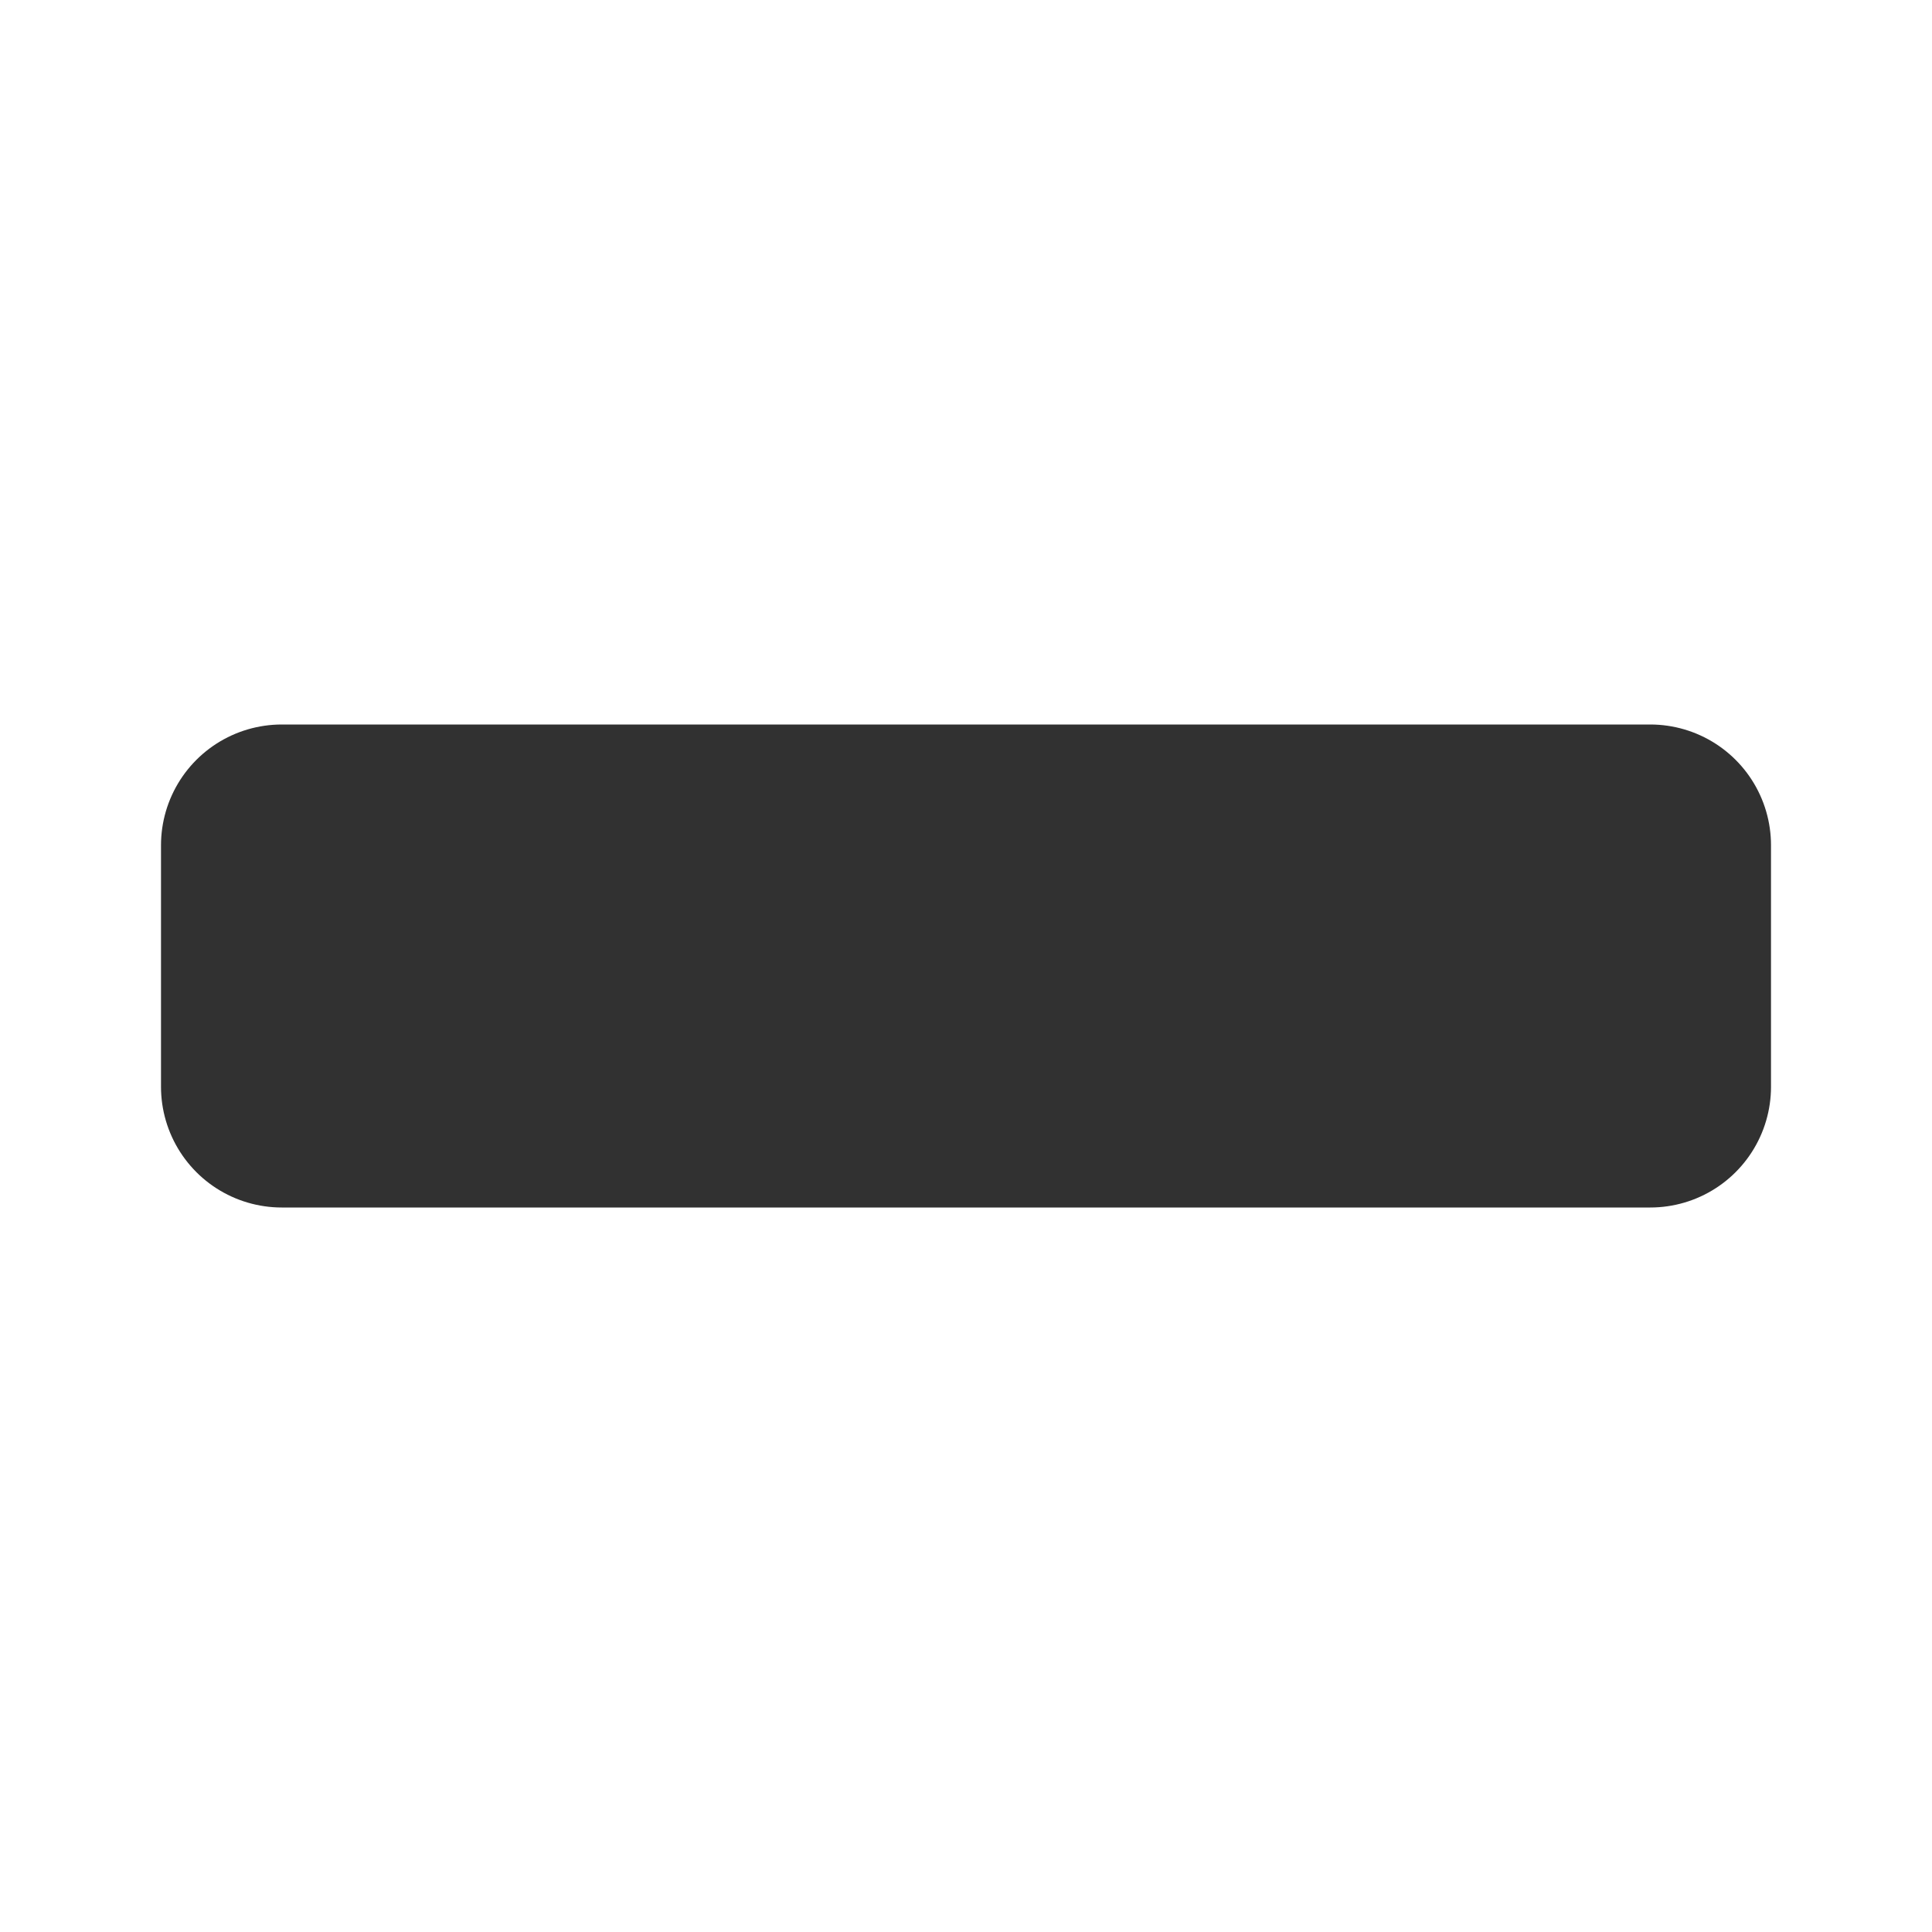
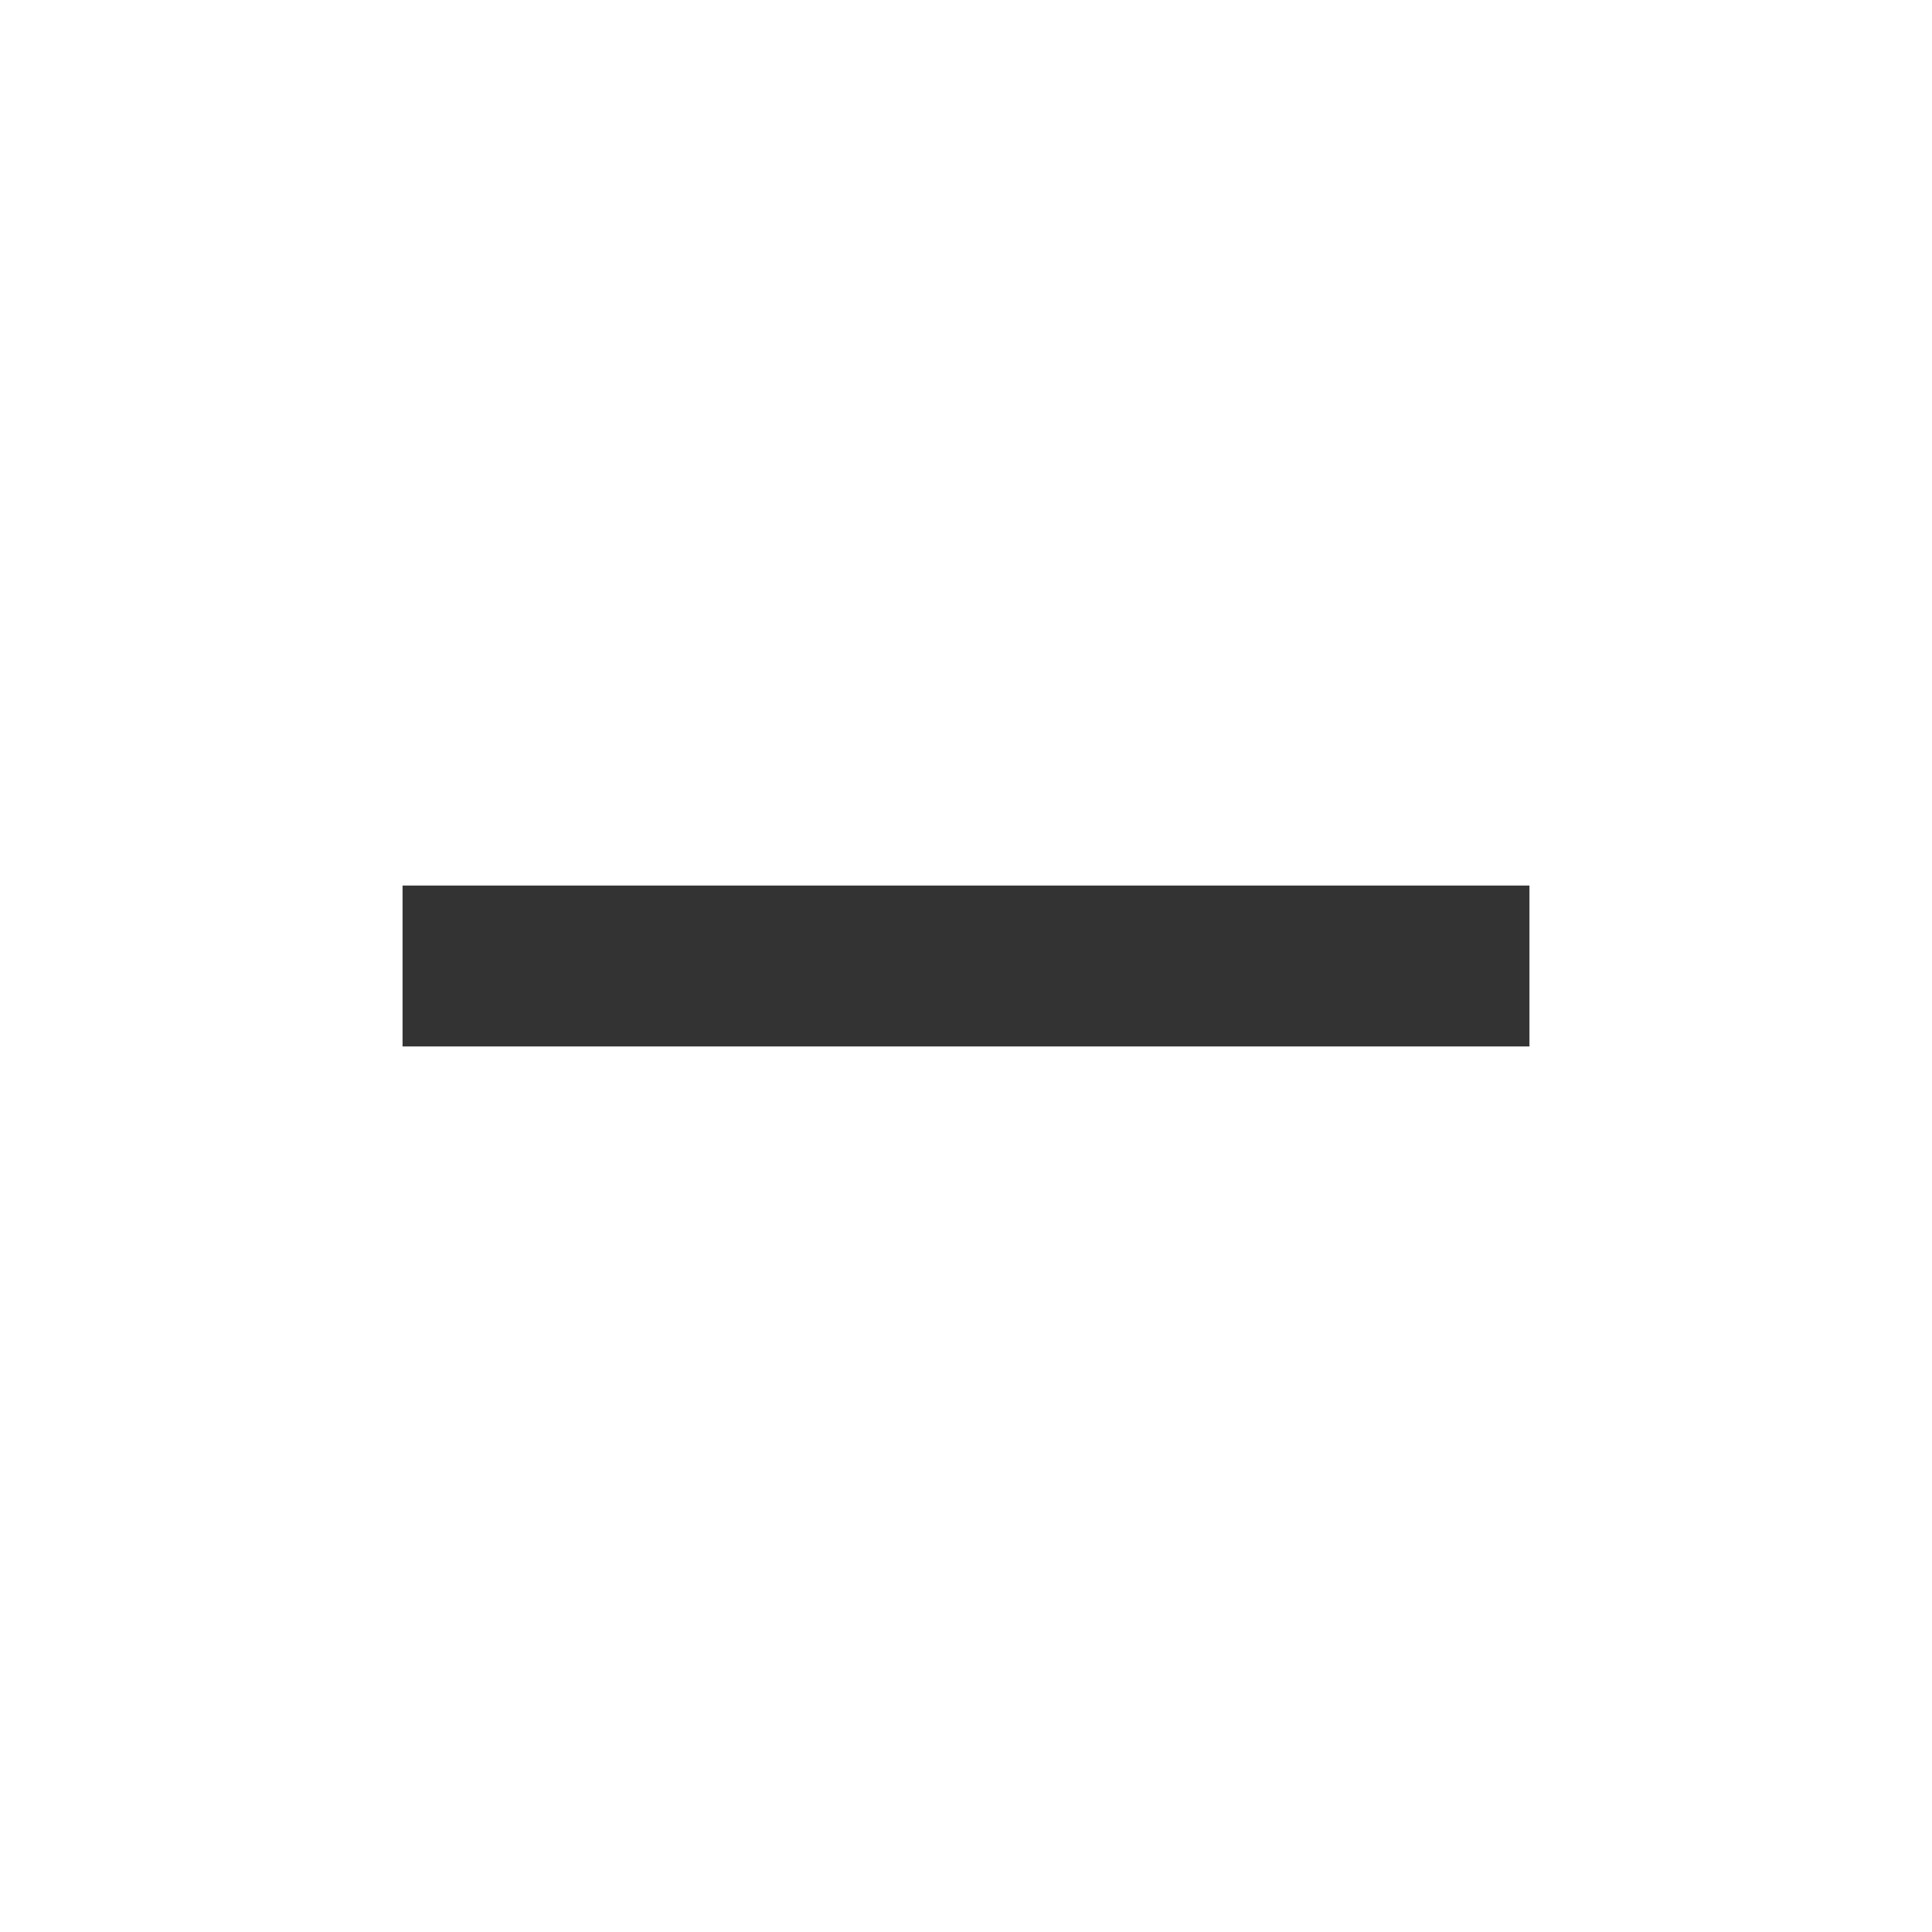
<svg xmlns="http://www.w3.org/2000/svg" xmlns:xlink="http://www.w3.org/1999/xlink" id="svg3275" height="24" width="24" version="1.0">
  <defs id="defs3277">
    <radialGradient id="radialGradient2469" gradientUnits="userSpaceOnUse" cy="4.625" cx="62.625" gradientTransform="matrix(2.1647,0,0,0.75294,-111.56,36.518)" r="10.625">
      <stop id="stop8840" offset="0" />
      <stop id="stop8842" style="stop-opacity:0" offset="1" />
    </radialGradient>
    <linearGradient id="linearGradient2452" y2="34.225" gradientUnits="userSpaceOnUse" x2="24.104" gradientTransform="matrix(1.8451,0,0,1.834,-20.057,-17.214)" y1="15.181" x1="24.104">
      <stop id="stop2266" style="stop-color:#d7e866" offset="0" />
      <stop id="stop2268" style="stop-color:#8cab2a" offset="1" />
    </linearGradient>
    <linearGradient id="linearGradient3269" y2="45" gradientUnits="userSpaceOnUse" x2="24" y1="5" x1="24">
      <stop id="stop3261" style="stop-color:#fff" offset="0" />
      <stop id="stop3263" style="stop-color:#fff;stop-opacity:0" offset="1" />
    </linearGradient>
    <radialGradient xlink:href="#linearGradient2499" id="radialGradient5966" gradientUnits="userSpaceOnUse" gradientTransform="matrix(1.226924,0,0,0.9913394,-14.52316,8.559101)" cx="64.808" cy="1019.362" fx="64.808" fy="991.862" r="61.016" />
    <linearGradient x1="63.397" y1="-12.489" gradientTransform="matrix(2.8014,0,0,2.8014,-142.25,43.835)" x2="63.397" gradientUnits="userSpaceOnUse" y2="5.468" id="linearGradient2499">
      <stop offset="0" style="stop-color:#ffffff;stop-opacity:0;" id="stop4875" />
      <stop id="stop3899" style="stop-color:#ffffff;stop-opacity:0;" offset="0.705" />
      <stop offset="1" style="stop-color:#ffffff;stop-opacity:1;" id="stop4877" />
    </linearGradient>
  </defs>
-   <rect style="opacity:0.806;fill:#000000;fill-opacity:1;stroke:#000000;stroke-width:3;stroke-linecap:round;stroke-linejoin:round;stroke-miterlimit:4;stroke-opacity:1;stroke-dasharray:none" id="rect2999" width="17" height="3" x="3.5" y="10.5" />
+   <path style="opacity:0.8;fill:#000000;fill-opacity:1;stroke:none" d="m 5,11 14,0 0,2 -14,0 z" id="path2997" />
</svg>
